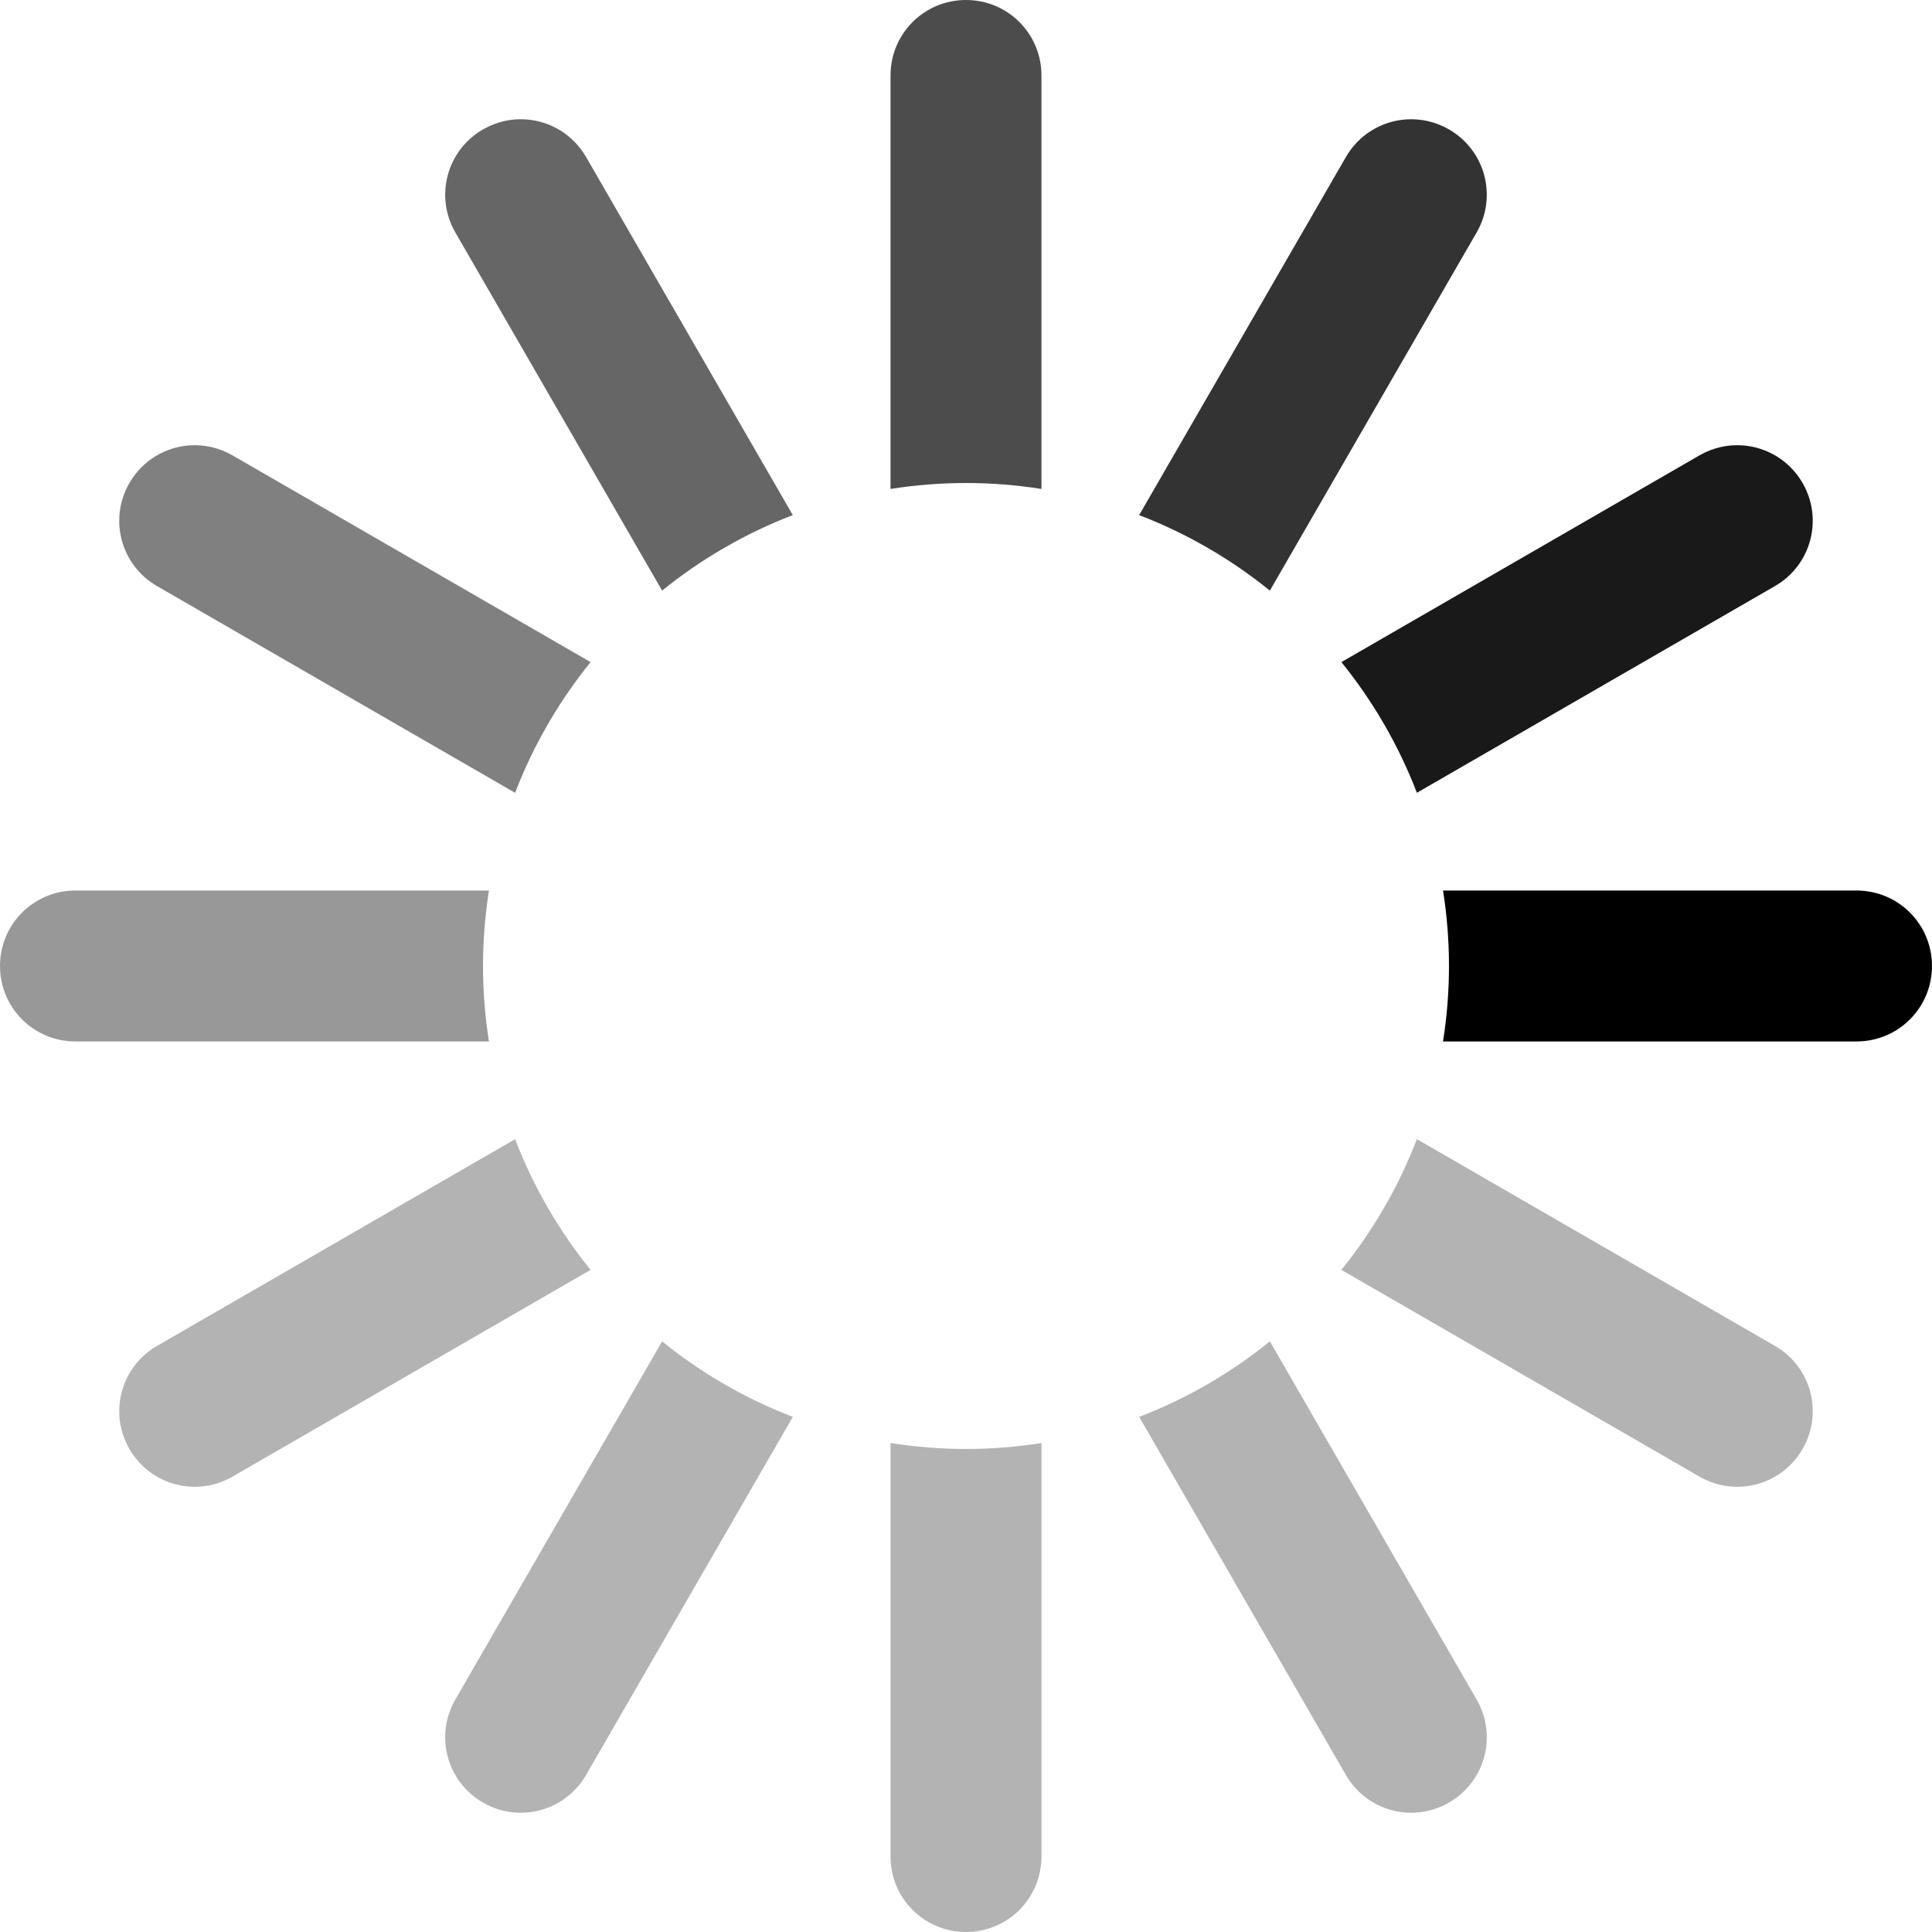
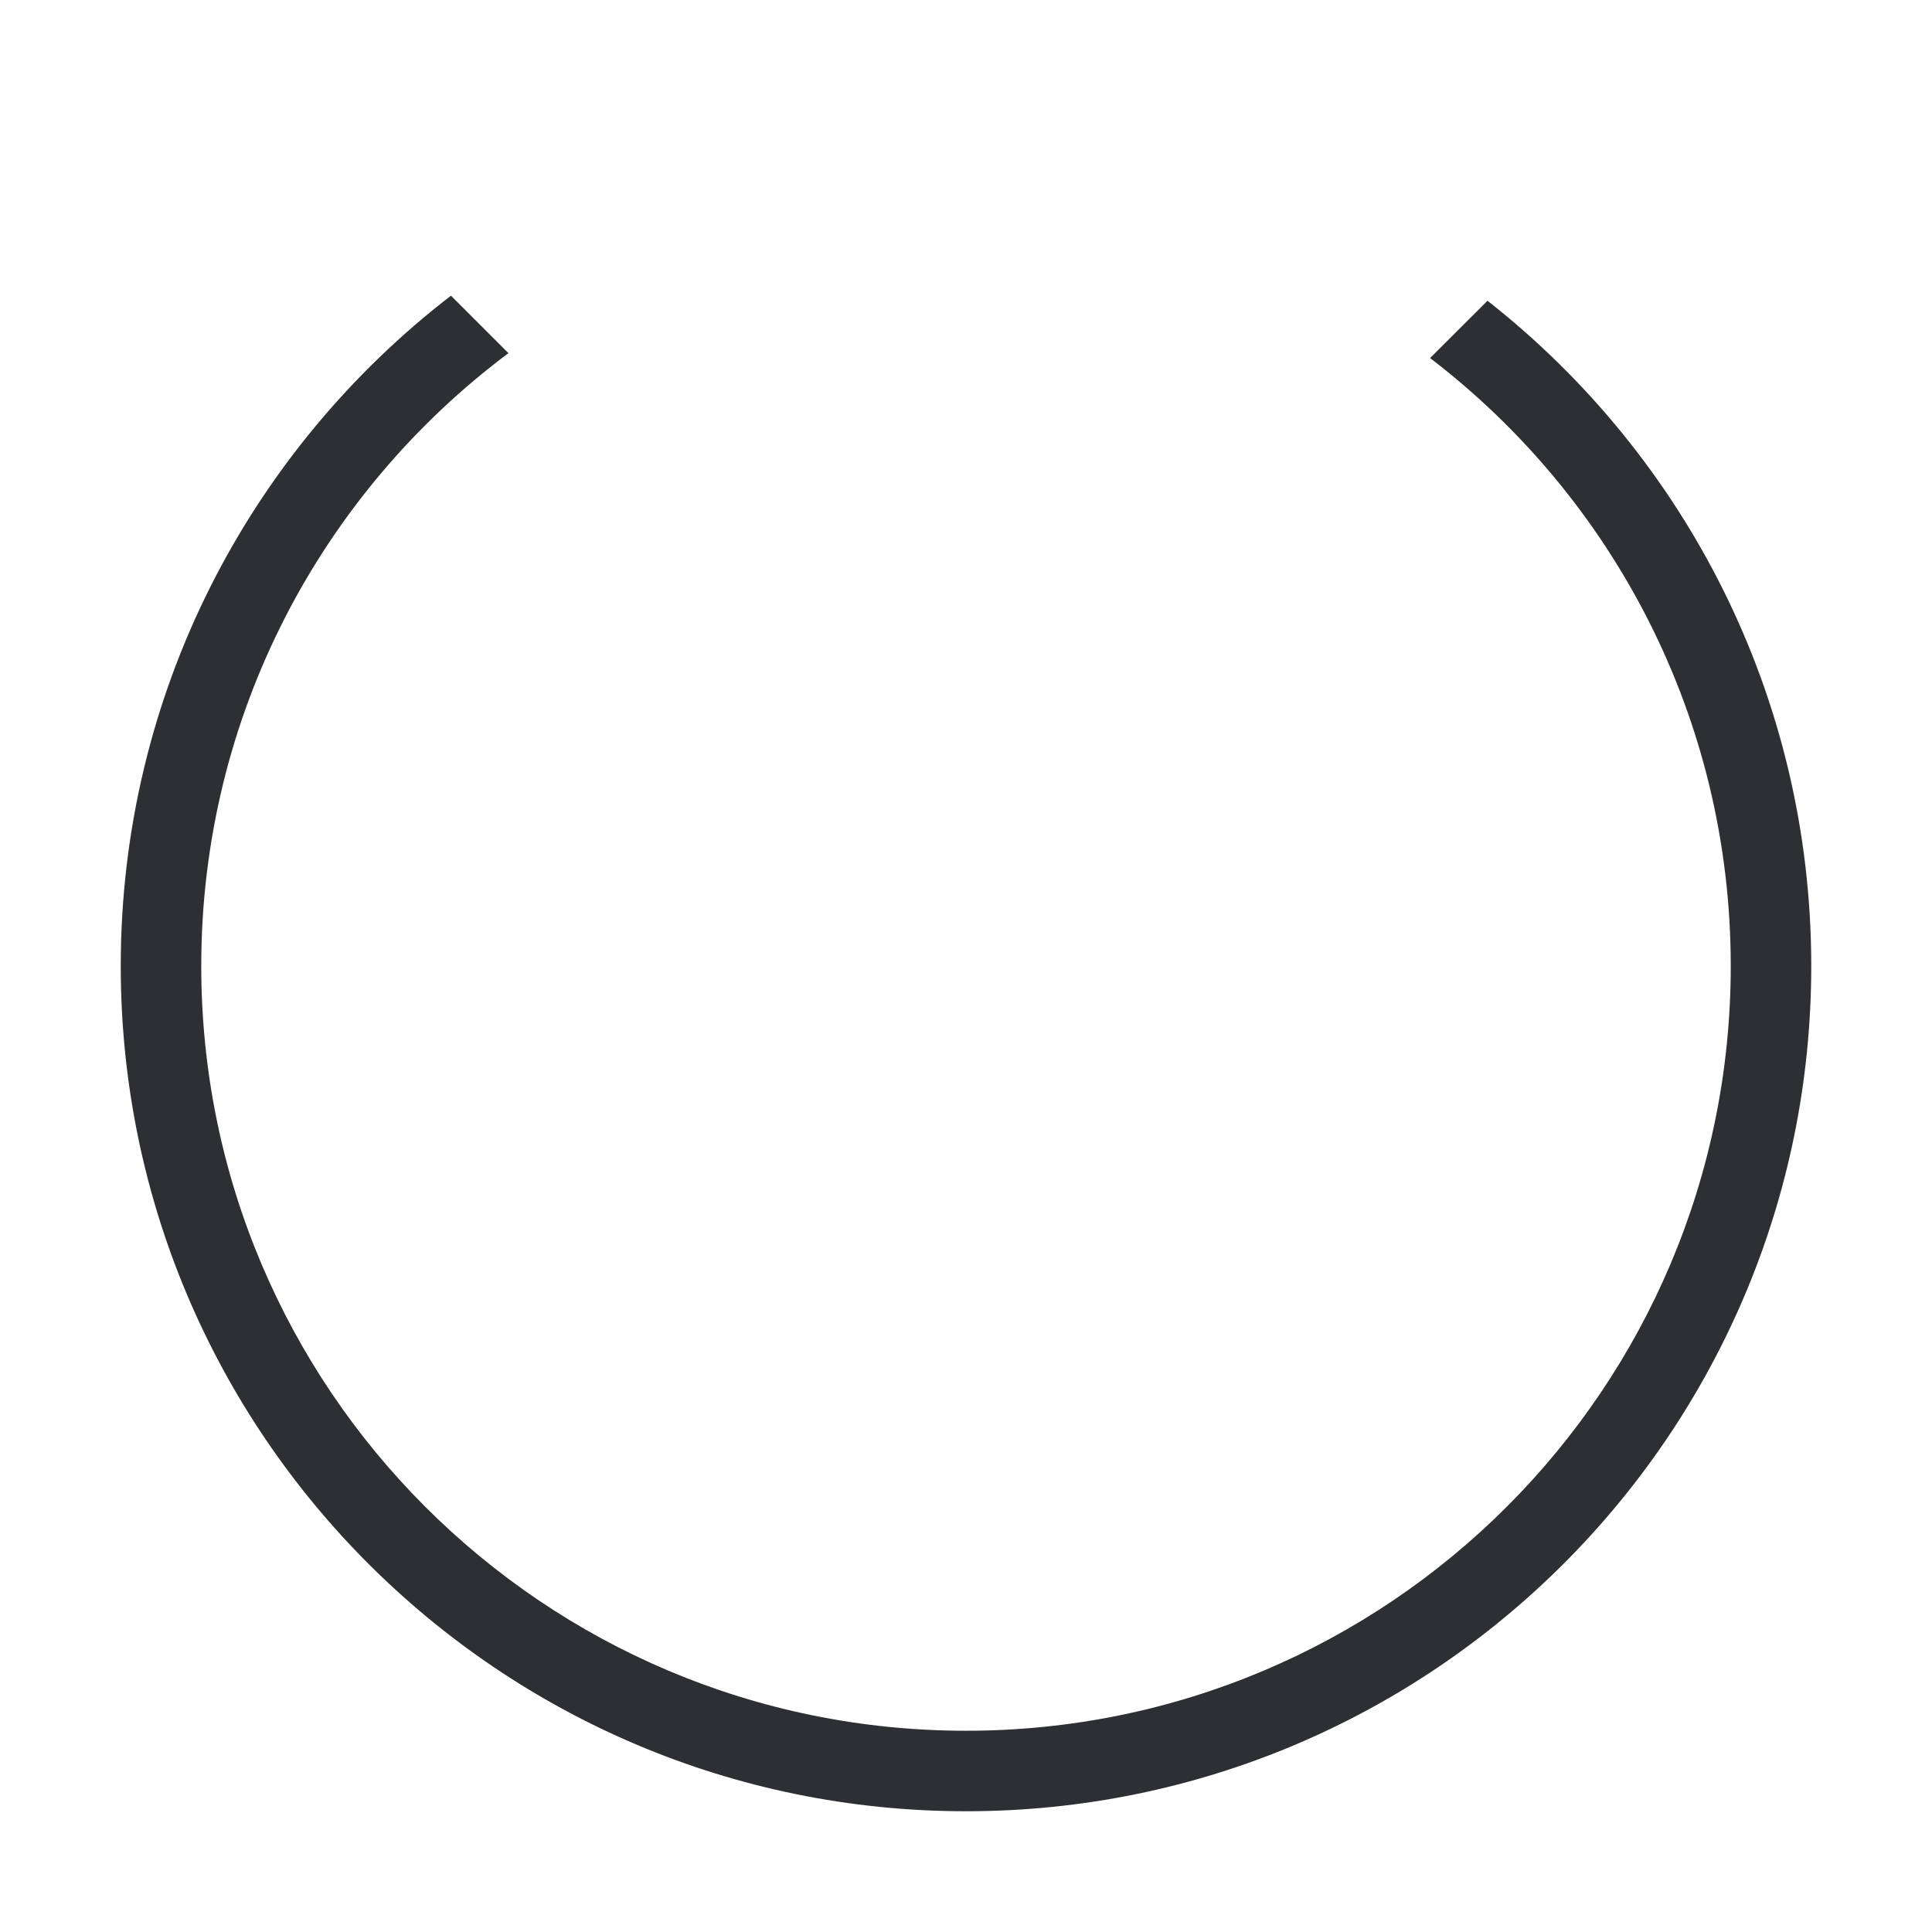
- <svg xmlns="http://www.w3.org/2000/svg" width="128" height="128" viewBox="0 0 33.867 33.867" version="1.1" id="svg920">
-   <defs id="defs914" />
-   <g id="layer1">
-     <path style="stroke-width:0;fill-opacity:0.3" d="M 59,95.605 V 123 c 0,2.77 2.23,5 5,5 2.77,0 5,-2.23 5,-5 V 95.605 A 32,32 0 0 1 64,96 32,32 0 0 1 59,95.605 Z" transform="scale(0.2645833)" id="path2350" />
-     <path style="stroke-width:0;fill-opacity:0.702" d="M 64,0 C 61.23,0 59,2.23 59,5 V 32.395 A 32,32 0 0 1 64,32 32,32 0 0 1 69,32.395 V 5 C 69,2.23 66.77,0 64,0 Z" transform="scale(0.2645833)" id="rect2283" />
-     <path style="stroke-width:0;fill-opacity:0.3" d="M 43.867,88.871 30.17,112.596 c -1.385,2.399 -0.569,5.445 1.83,6.83 2.399,1.385 5.445,0.569 6.83,-1.83 L 52.527,93.873 a 32,32 0 0 1 -8.66,-5.002 z" transform="scale(0.2645833)" id="path2346" />
-     <path style="stroke-width:0;fill-opacity:0.8" d="m 93.15,7.912 c -1.6,0.112 -3.115,0.993 -3.98,2.492 L 75.473,34.127 a 32,32 0 0 1 8.66,5.002 L 97.83,15.404 C 99.215,13.005 98.399,9.959 96,8.574 95.1,8.055 94.11,7.845 93.15,7.912 Z" transform="scale(0.2645833)" id="rect2285" />
-     <path style="stroke-width:0;fill-opacity:0.3" d="M 34.127,75.475 10.404,89.17 C 8.005,90.555 7.189,93.601 8.574,96 c 1.385,2.399 4.431,3.215 6.83,1.83 L 39.129,84.133 a 32,32 0 0 1 -5.002,-8.658 z" transform="scale(0.2645833)" id="path2342" />
-     <path style="stroke-width:0;fill-opacity:0.902" d="m 115.445,29.508 c -0.96,-0.067 -1.95,0.143 -2.85,0.662 L 88.871,43.867 a 32,32 0 0 1 5.002,8.658 L 117.596,38.83 c 2.399,-1.385 3.215,-4.431 1.83,-6.83 -0.866,-1.499 -2.381,-2.38 -3.98,-2.492 z" transform="scale(0.2645833)" id="rect2287" />
-     <path style="stroke-width:0;fill-opacity:1" d="M 95.605,59 A 32,32 0 0 1 96,64 32,32 0 0 1 95.605,69 H 123 c 2.77,0 5,-2.23 5,-5 0,-2.77 -2.23,-5 -5,-5 z" transform="scale(0.2645833)" id="path2338" />
-     <path style="stroke-width:0;fill-opacity:0.403" d="m 5,59 c -2.77,0 -5,2.23 -5,5 0,2.77 2.23,5 5,5 H 32.395 A 32,32 0 0 1 32,64 32,32 0 0 1 32.395,59 Z" transform="scale(0.2645833)" id="rect2289" />
-     <path style="stroke-width:0;fill-opacity:0.3" d="m 93.873,75.473 a 32,32 0 0 1 -5.002,8.66 L 112.596,97.83 c 2.399,1.385 5.445,0.569 6.83,-1.83 1.385,-2.399 0.569,-5.445 -1.83,-6.83 z" transform="scale(0.2645833)" id="path2334" />
-     <path style="stroke-width:0;fill-opacity:0.499" d="M 12.555,29.508 C 10.955,29.62 9.44,30.501 8.574,32 c -1.385,2.399 -0.569,5.445 1.83,6.83 l 23.723,13.697 a 32,32 0 0 1 5.002,-8.66 L 15.404,30.17 c -0.9,-0.519 -1.89,-0.729 -2.85,-0.662 z" transform="scale(0.2645833)" id="rect2291" />
-     <path style="stroke-width:0;fill-opacity:0.3" d="m 84.133,88.871 a 32,32 0 0 1 -8.658,5.002 L 89.17,117.596 c 1.385,2.399 4.431,3.215 6.83,1.83 2.399,-1.385 3.215,-4.431 1.83,-6.83 z" transform="scale(0.2645833)" id="path2330" />
-     <path style="stroke-width:0;fill-opacity:0.6" d="M 34.85,7.912 C 33.89,7.845 32.9,8.055 32,8.574 29.601,9.959 28.785,13.005 30.17,15.404 l 13.697,23.725 a 32,32 0 0 1 8.658,-5.002 L 38.83,10.404 C 37.964,8.905 36.449,8.024 34.85,7.912 Z" transform="scale(0.2645833)" id="rect2293" />
-   </g>
+ <svg xmlns="http://www.w3.org/2000/svg" width="24" height="24" viewBox="0 0 24 24">
+   <path d="M5.602 3.673C3.108 5.593 1.5 8.609 1.5 12C1.5 17.799 6.201 22.5 12 22.5C17.799 22.5 22.5 17.799 22.5 12C22.5 8.645 20.927 5.658 18.478 3.736L17.765 4.448C20.035 6.184 21.5 8.921 21.5 12C21.5 17.247 17.247 21.5 12 21.5C6.753 21.5 2.5 17.247 2.5 12C2.5 8.885 3.999 6.12 6.316 4.387L5.602 3.673Z" fill="#2E2F32" />
</svg>
